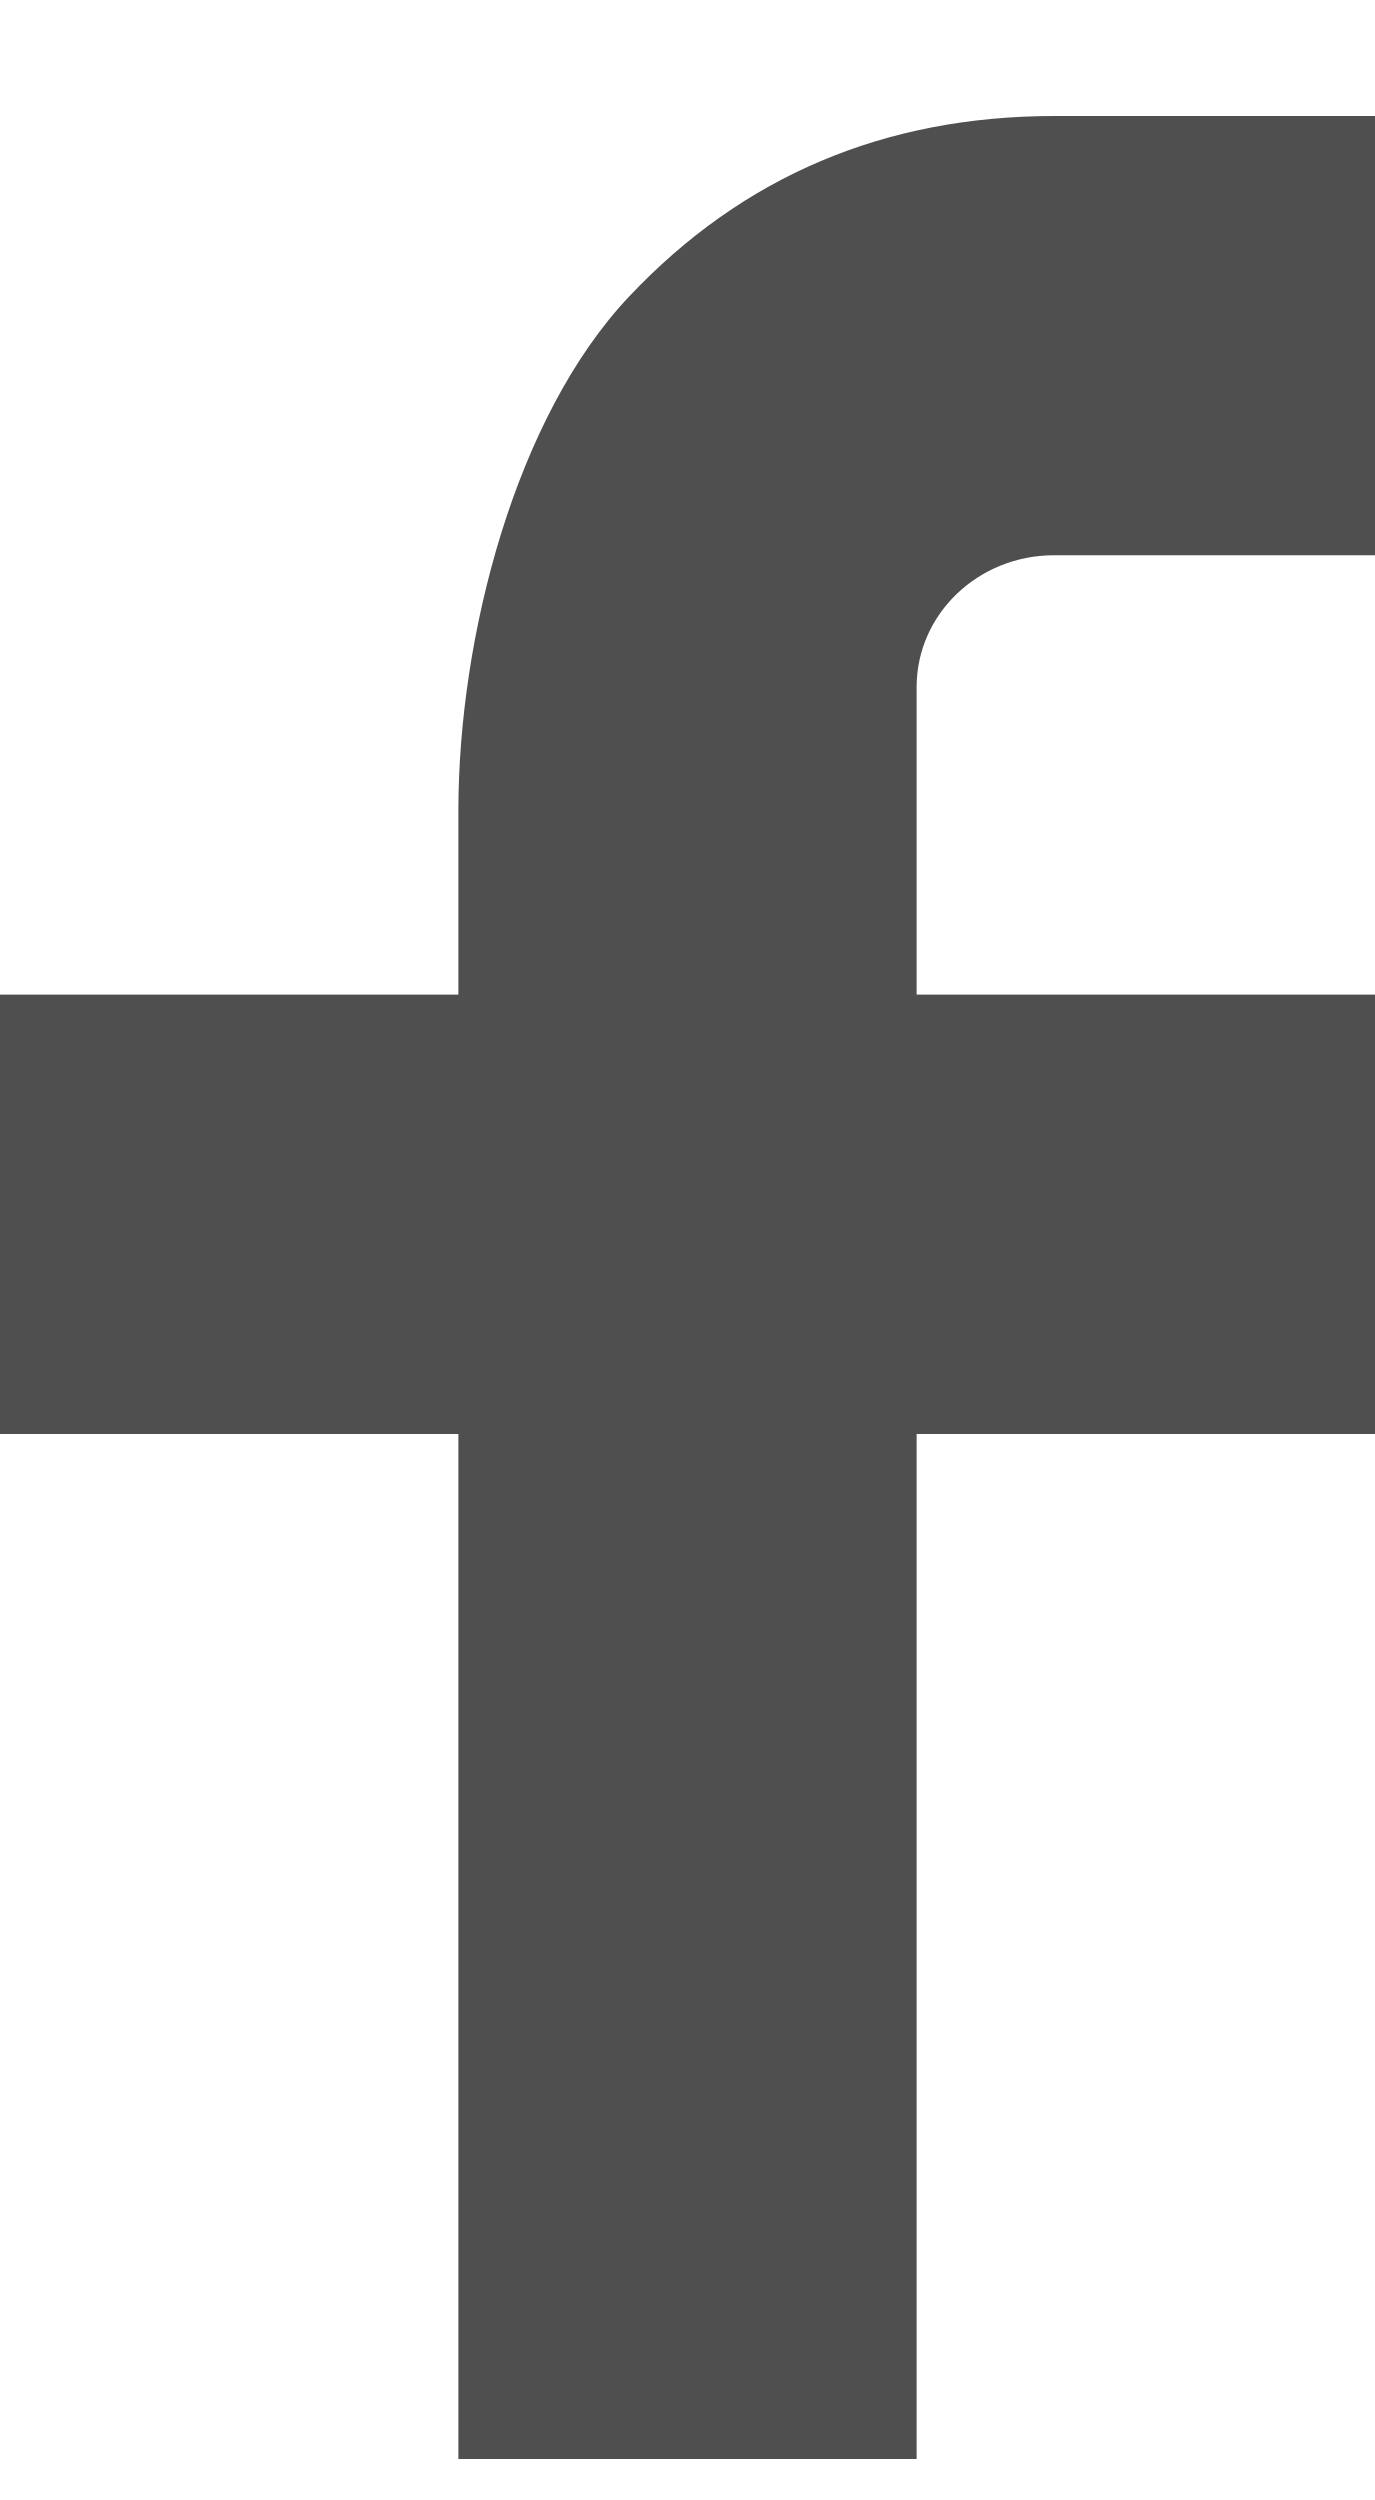
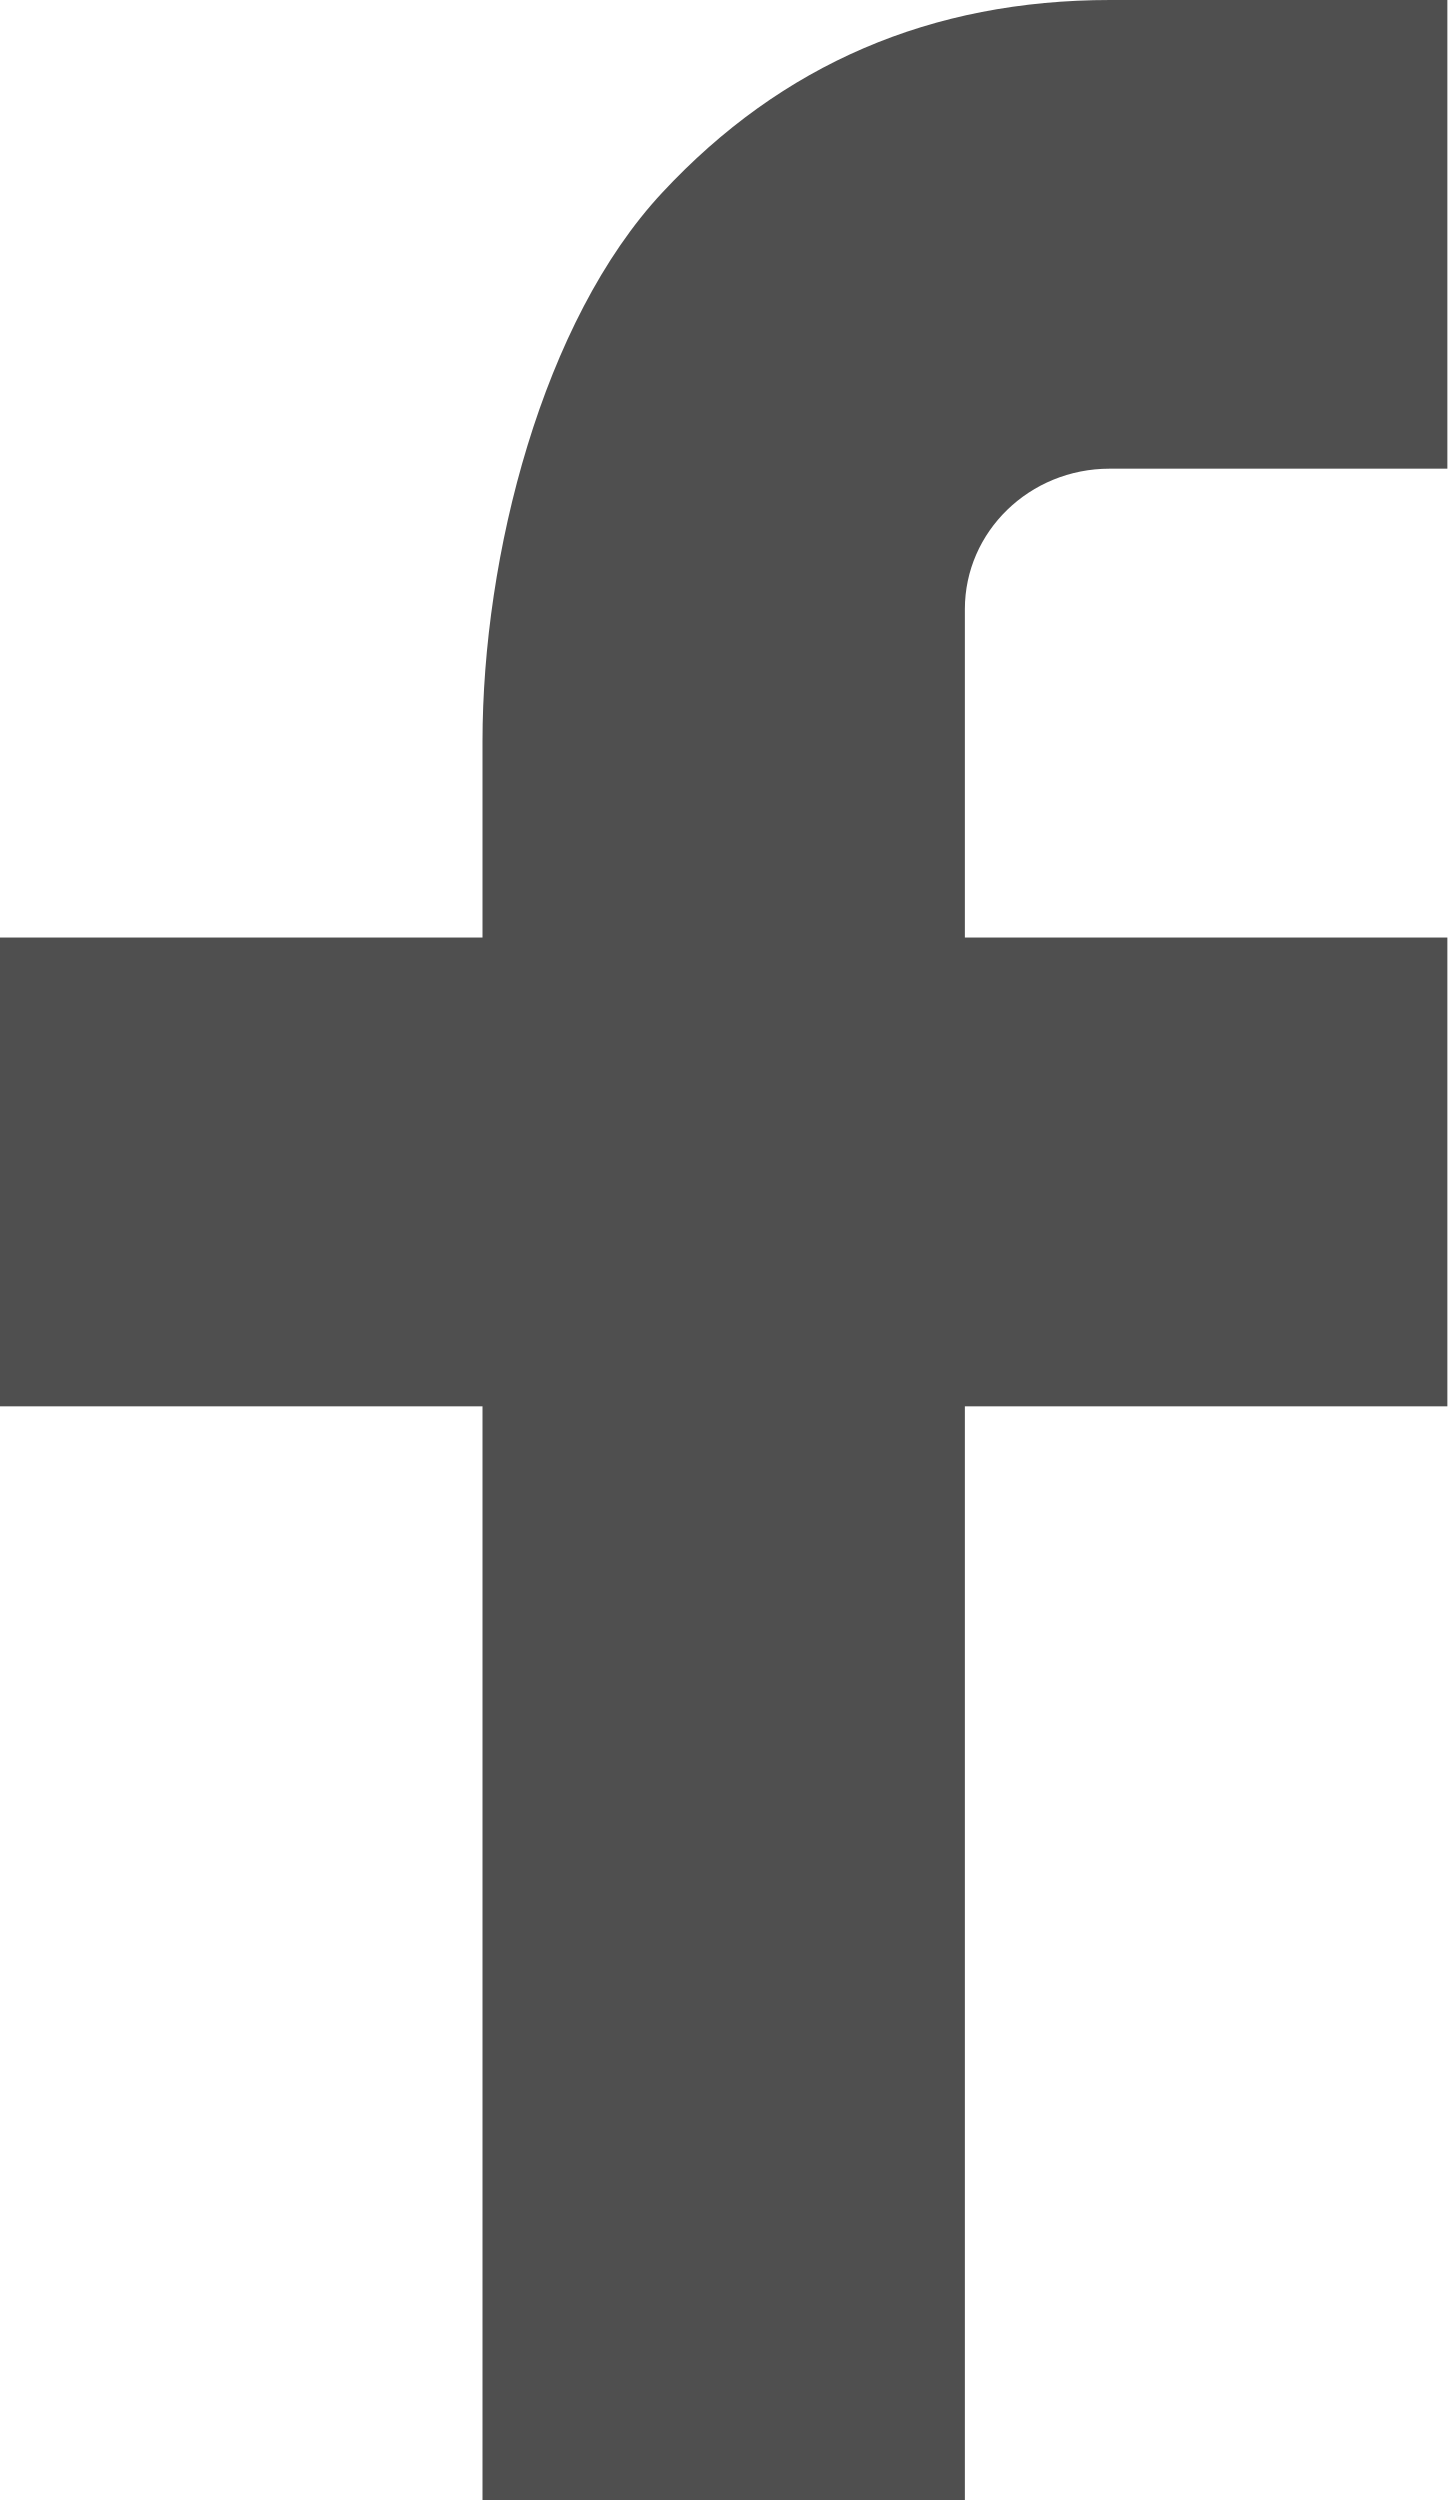
- <svg xmlns="http://www.w3.org/2000/svg" width="11" height="20" viewBox="0 0 11 20" fill="none">
-   <path d="M7.333 7.957H11V11.472H7.333V19.672H3.667V11.472H0V7.957H3.667V6.487C3.667 5.094 4.124 3.334 5.033 2.372C5.942 1.408 7.078 0.928 8.438 0.928H11V4.442H8.433C7.825 4.442 7.333 4.913 7.333 5.496V7.957Z" fill="#4F4F4F" />
+ <svg xmlns="http://www.w3.org/2000/svg" width="11" height="19" viewBox="0 0 11 19" fill="none">
+   <path d="M7.333 7.125H11V10.688H7.333V19H3.667V10.688H0V7.125H3.667V5.635C3.667 4.223 4.124 2.439 5.033 1.464C5.942 0.487 7.078 0 8.438 0H11V3.562H8.433C7.825 3.562 7.333 4.04 7.333 4.63V7.125Z" fill="#4F4F4F" />
</svg>
